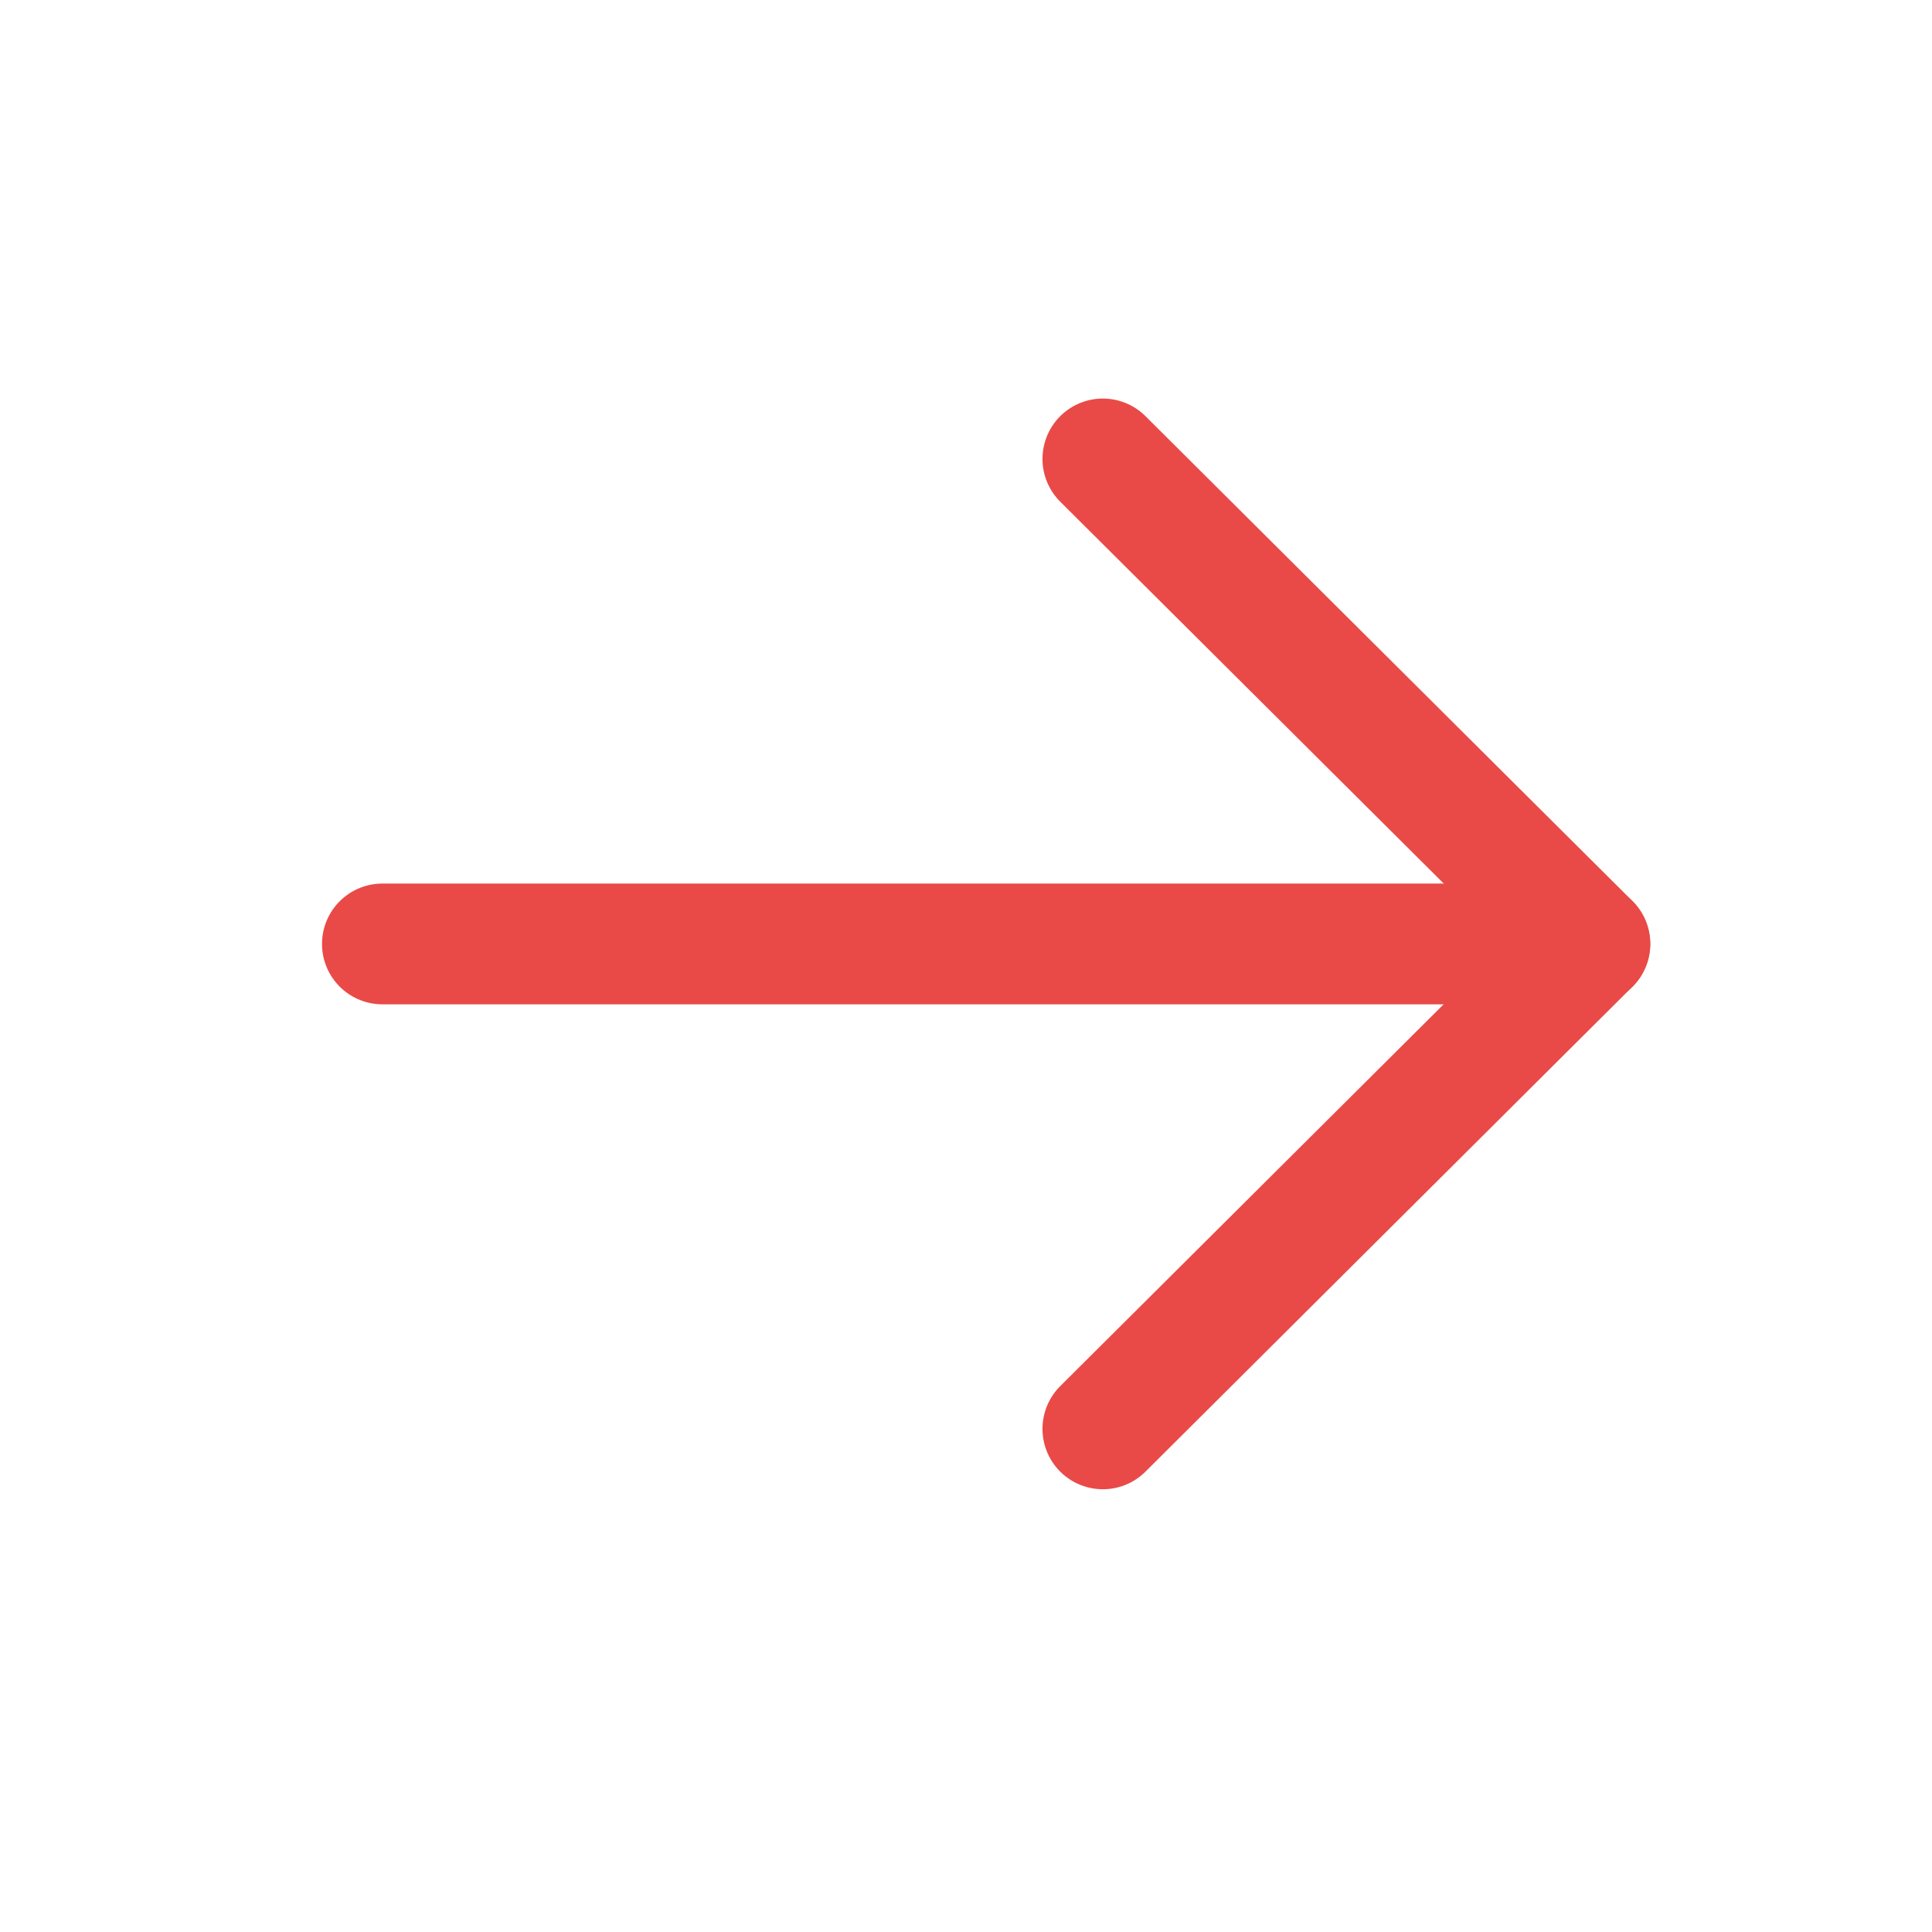
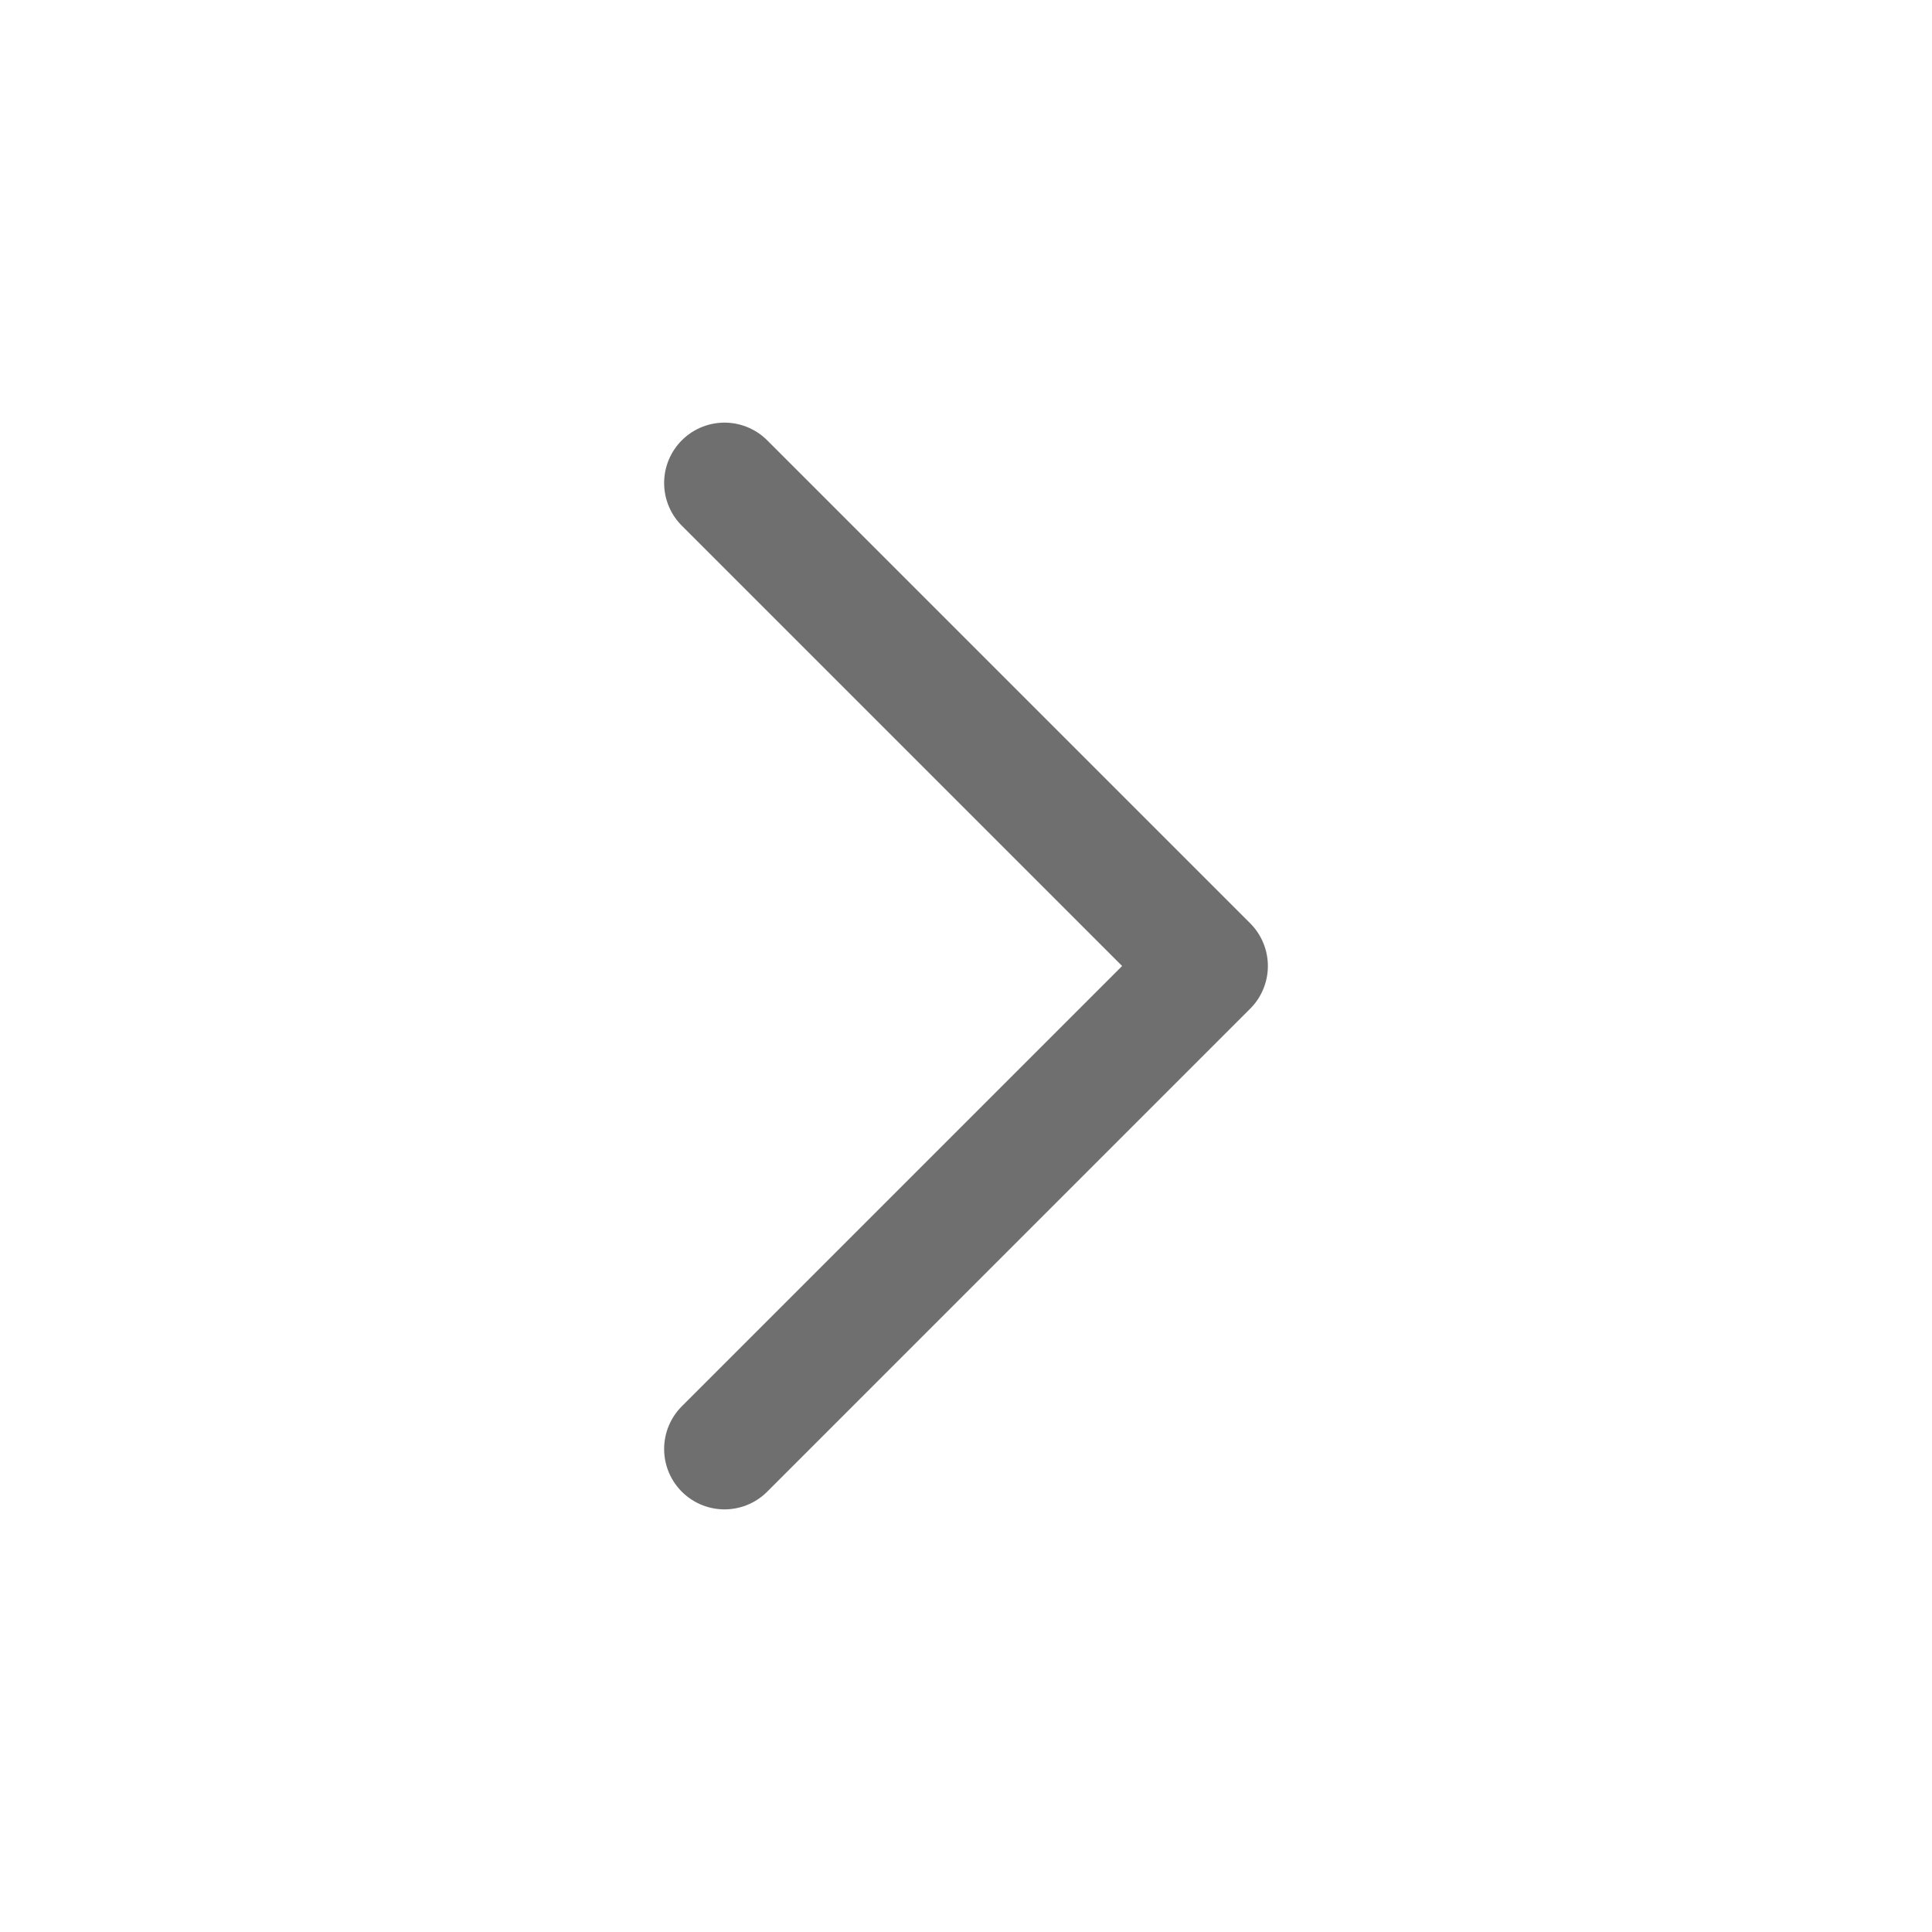
<svg xmlns="http://www.w3.org/2000/svg" width="24" height="24" viewBox="0 0 24 24" fill="none">
-   <path d="M19.75 11.726L4.75 11.726" stroke="#E94A47" stroke-width="1.5" stroke-linecap="round" stroke-linejoin="round" />
-   <path d="M13.7 5.701L19.75 11.725L13.7 17.75" stroke="#E94A47" stroke-width="1.5" stroke-linecap="round" stroke-linejoin="round" />
+   <path d="M9 6L15 12L9 18" stroke="#6F6F6F" stroke-width="1.5" stroke-linecap="round" stroke-linejoin="round" />
</svg>
